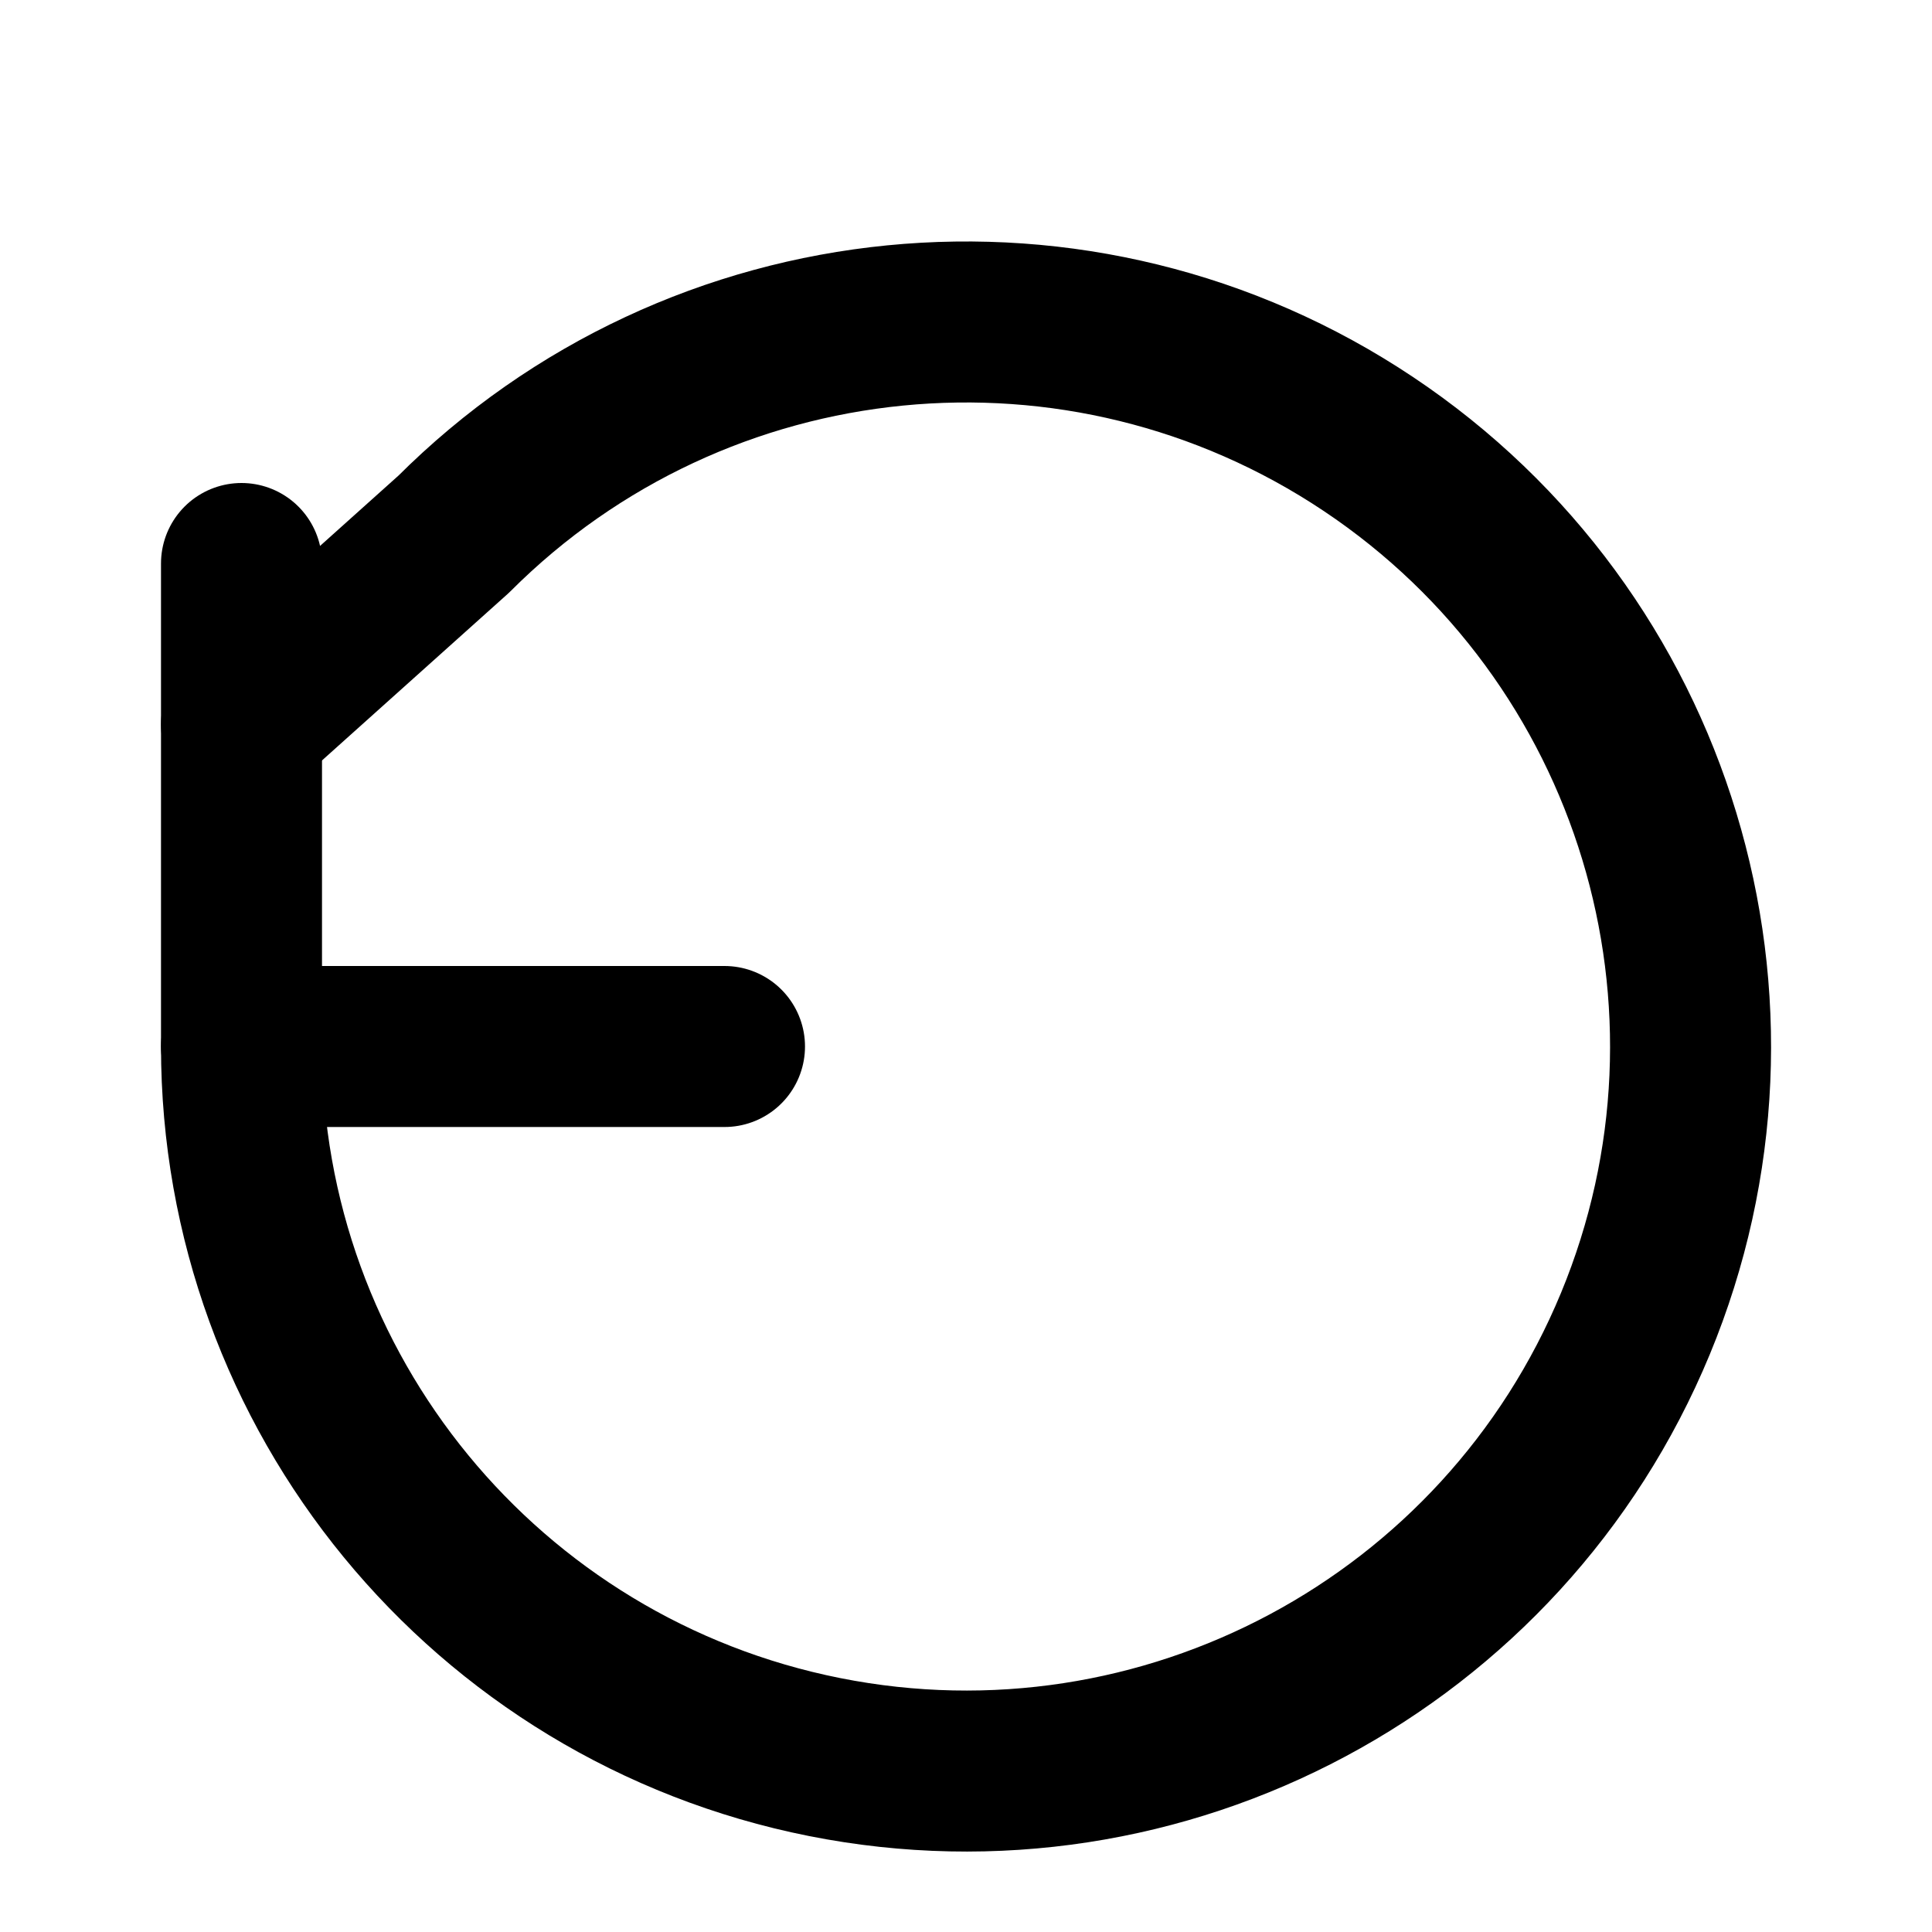
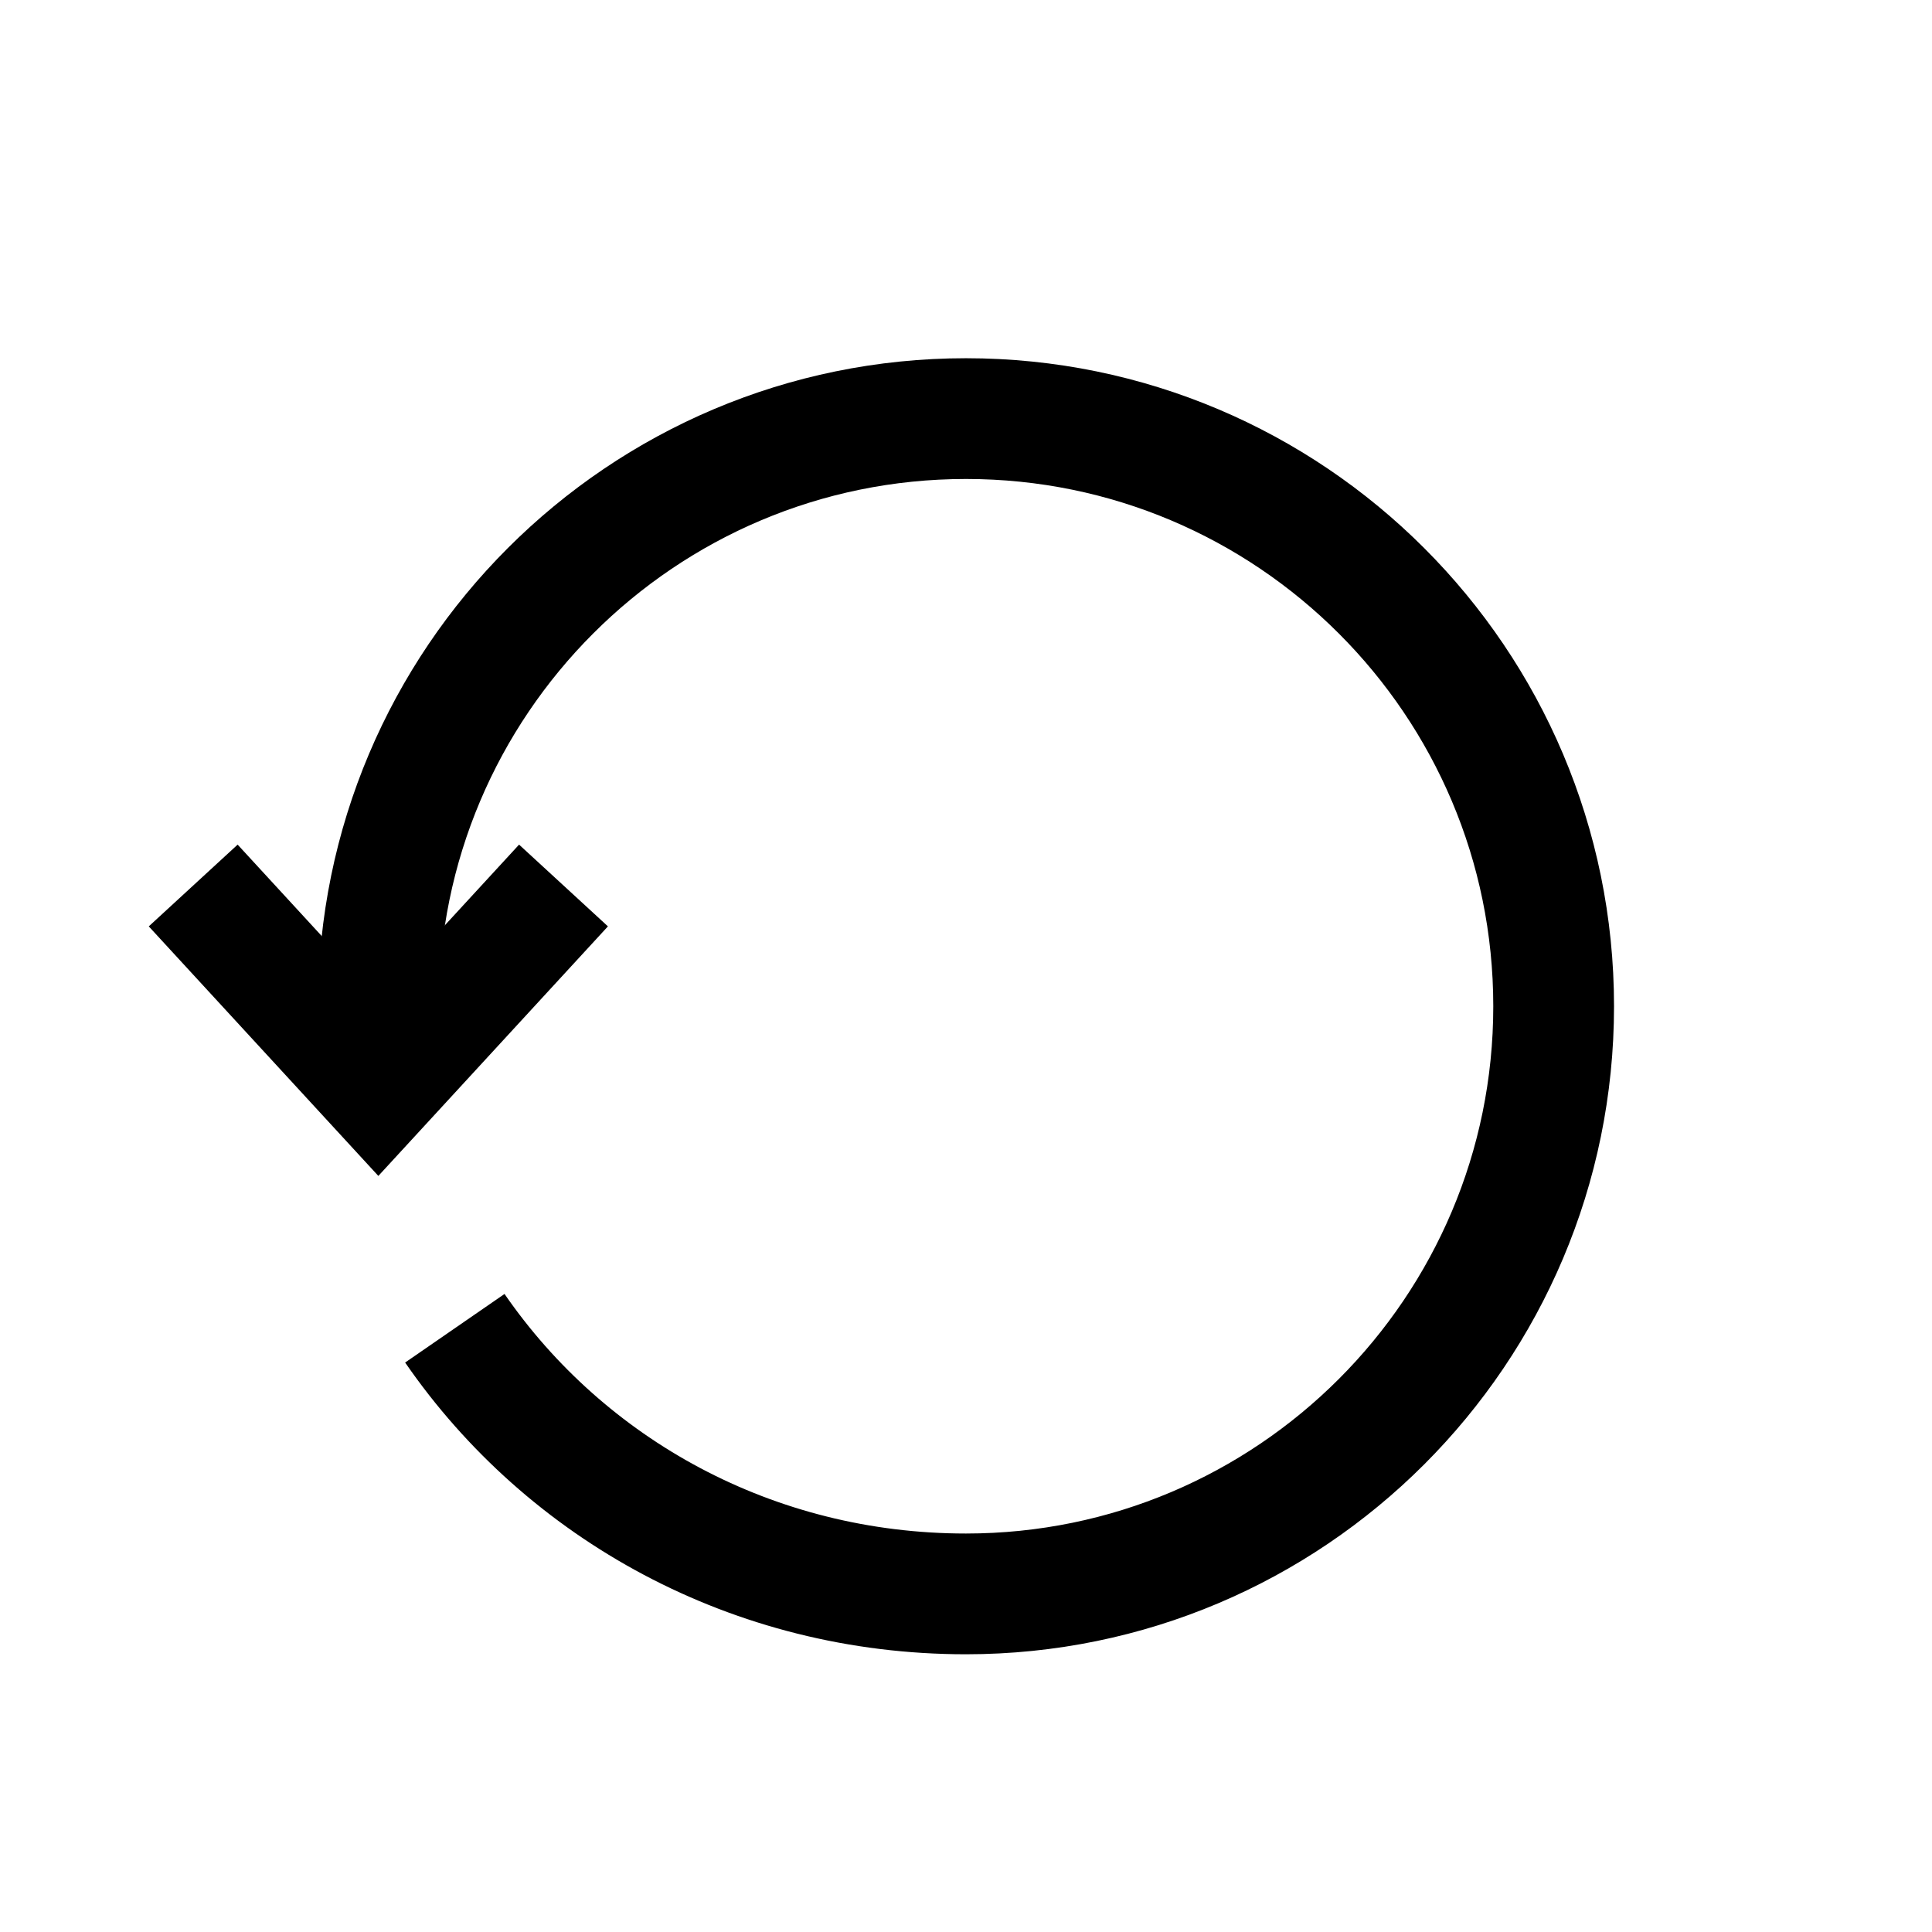
- <svg xmlns="http://www.w3.org/2000/svg" width="24" height="24" viewBox="0 0 24 24" fill="none" stroke="currentColor" stroke-width="2" stroke-linecap="round" stroke-linejoin="round">
-   <path d="M3 7v6h6" />
-   <path d="M3 13a9 9 0 1 0 2.636-6.364L3 9" />
+ <svg xmlns="http://www.w3.org/2000/svg" viewBox="0 0 24 24" fill="none">
+   <path d="M5.65 16.5C7.03 18.5 9.35 19.8 12 19.8C16.03 19.8 19.3 16.53 19.3 12.5C19.3 8.47 16.03 5.2 12 5.2C7.97 5.2 4.7 8.47 4.7 12.5V13.5" stroke="currentColor" stroke-width="1.5" />
+   <path d="M7 11L4.7 13.5L2.4 11" stroke="currentColor" stroke-width="1.5" />
</svg>
